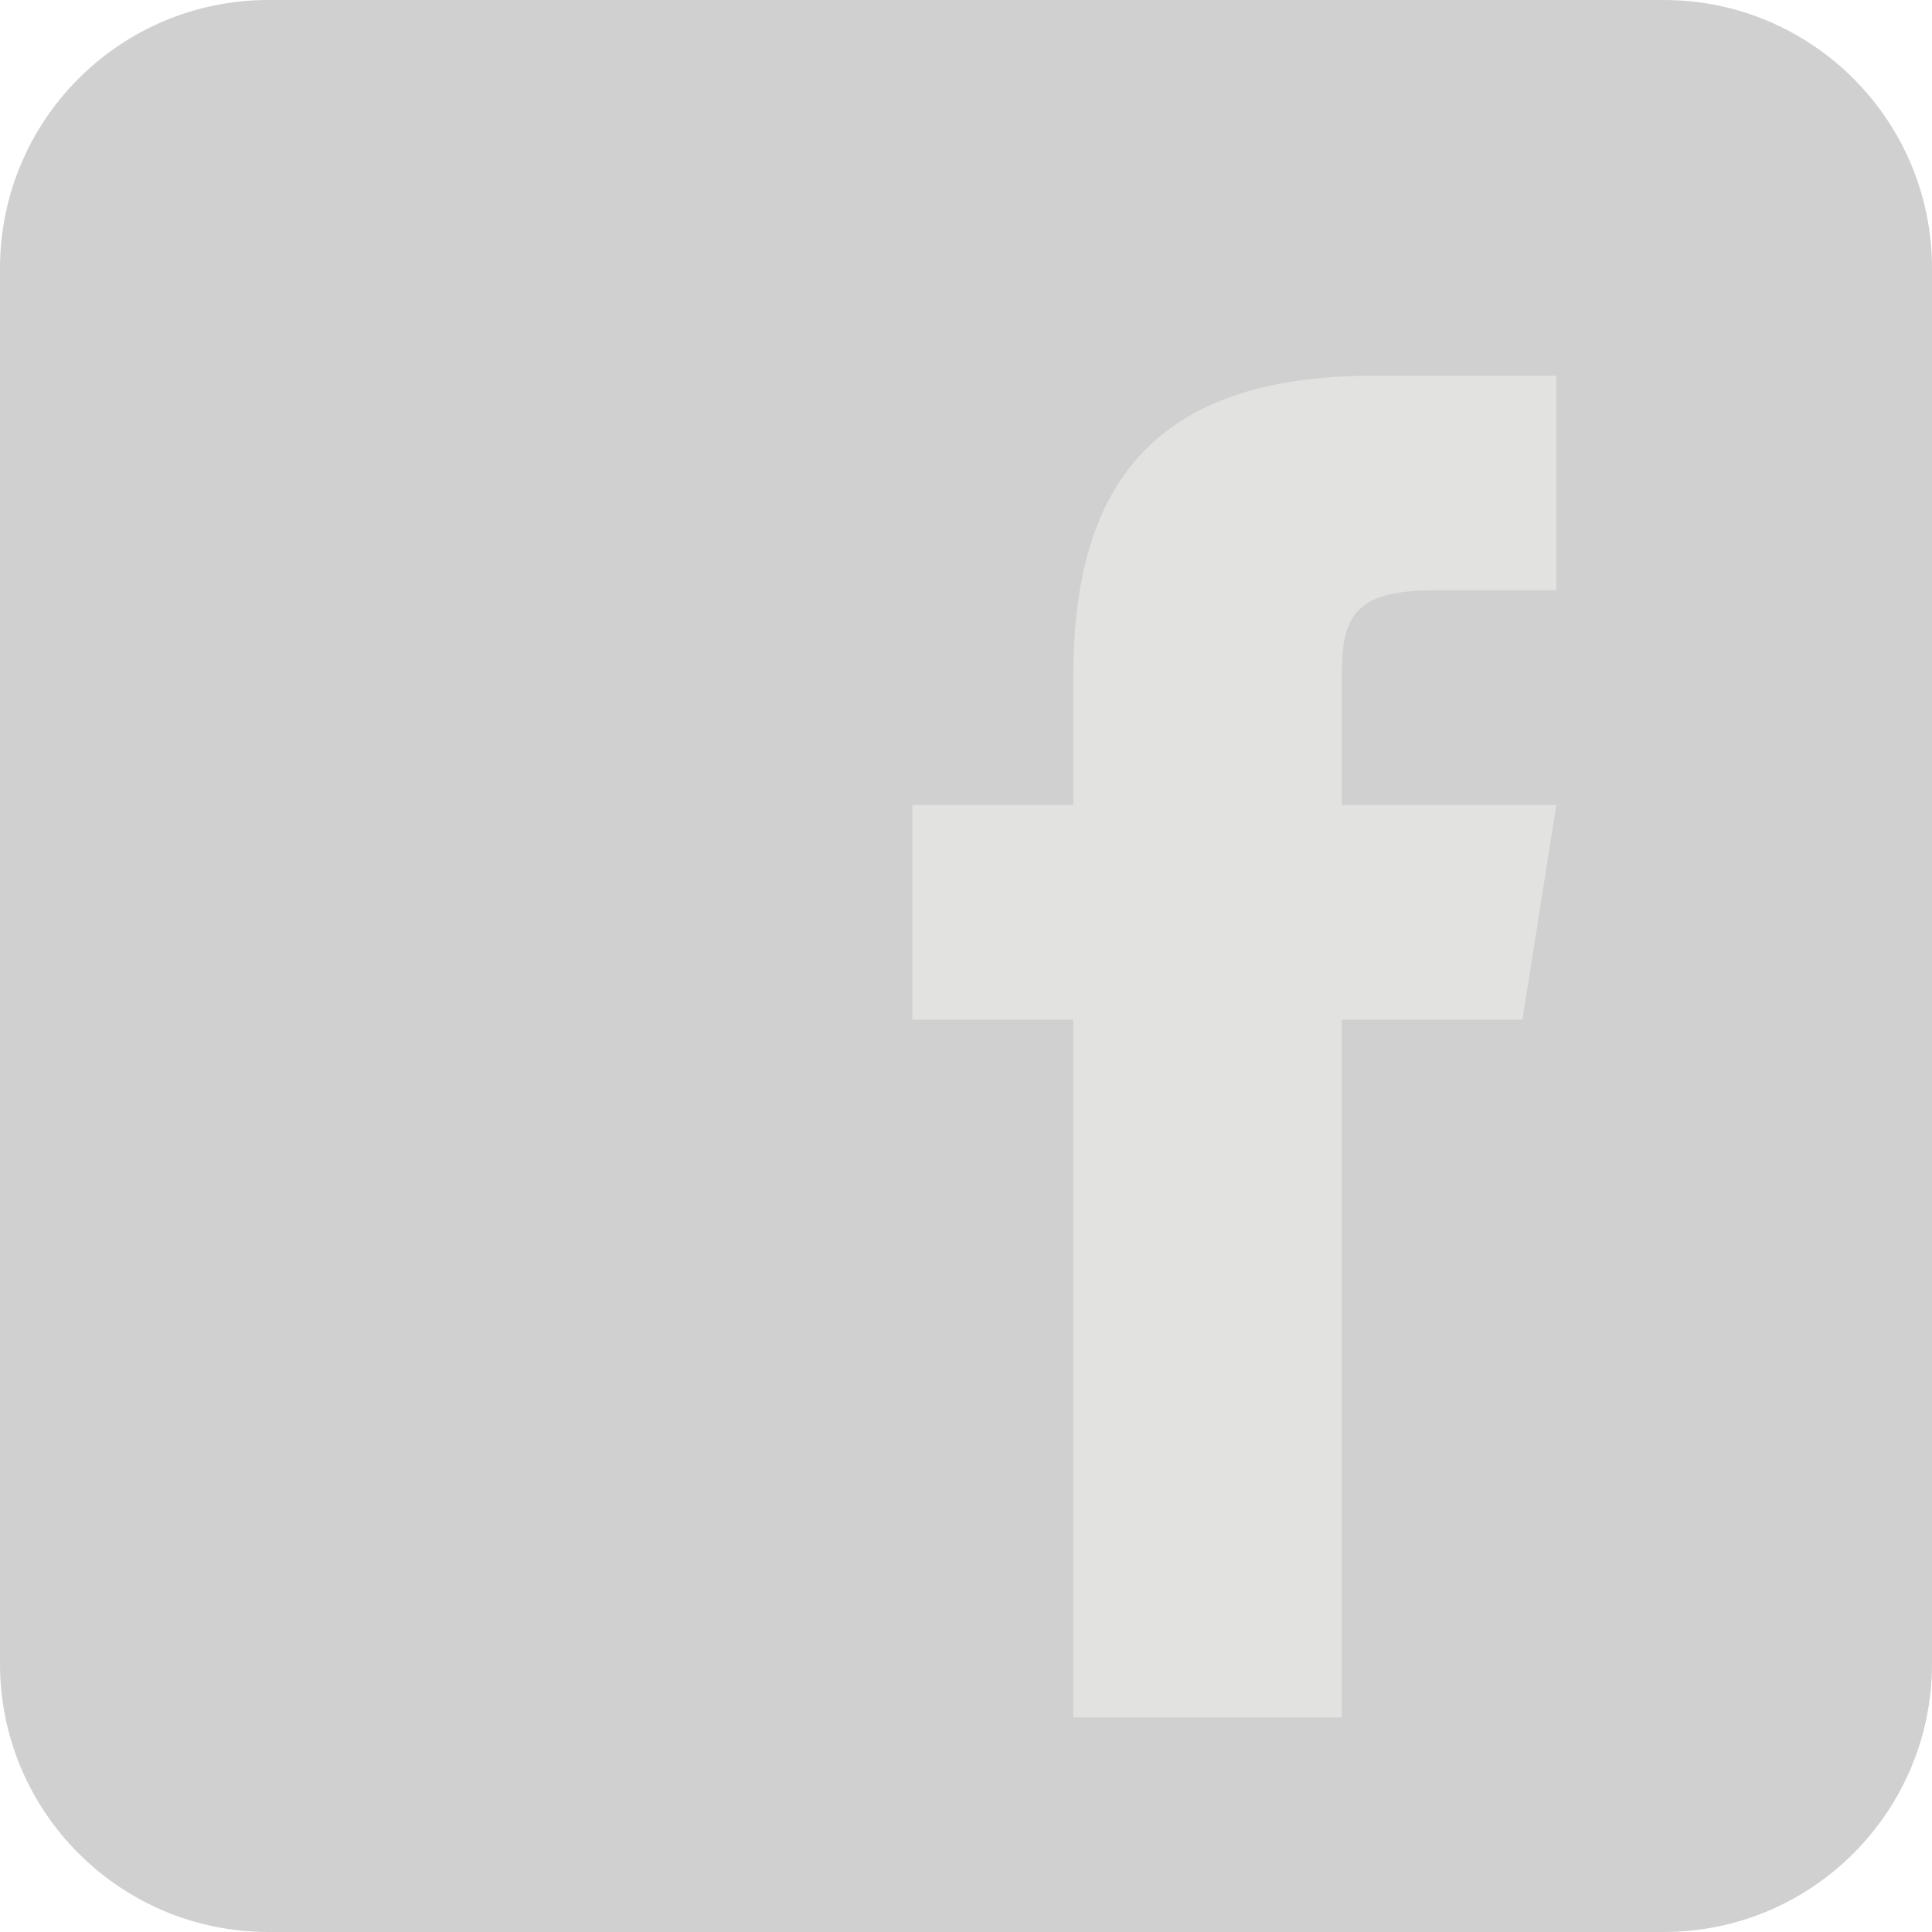
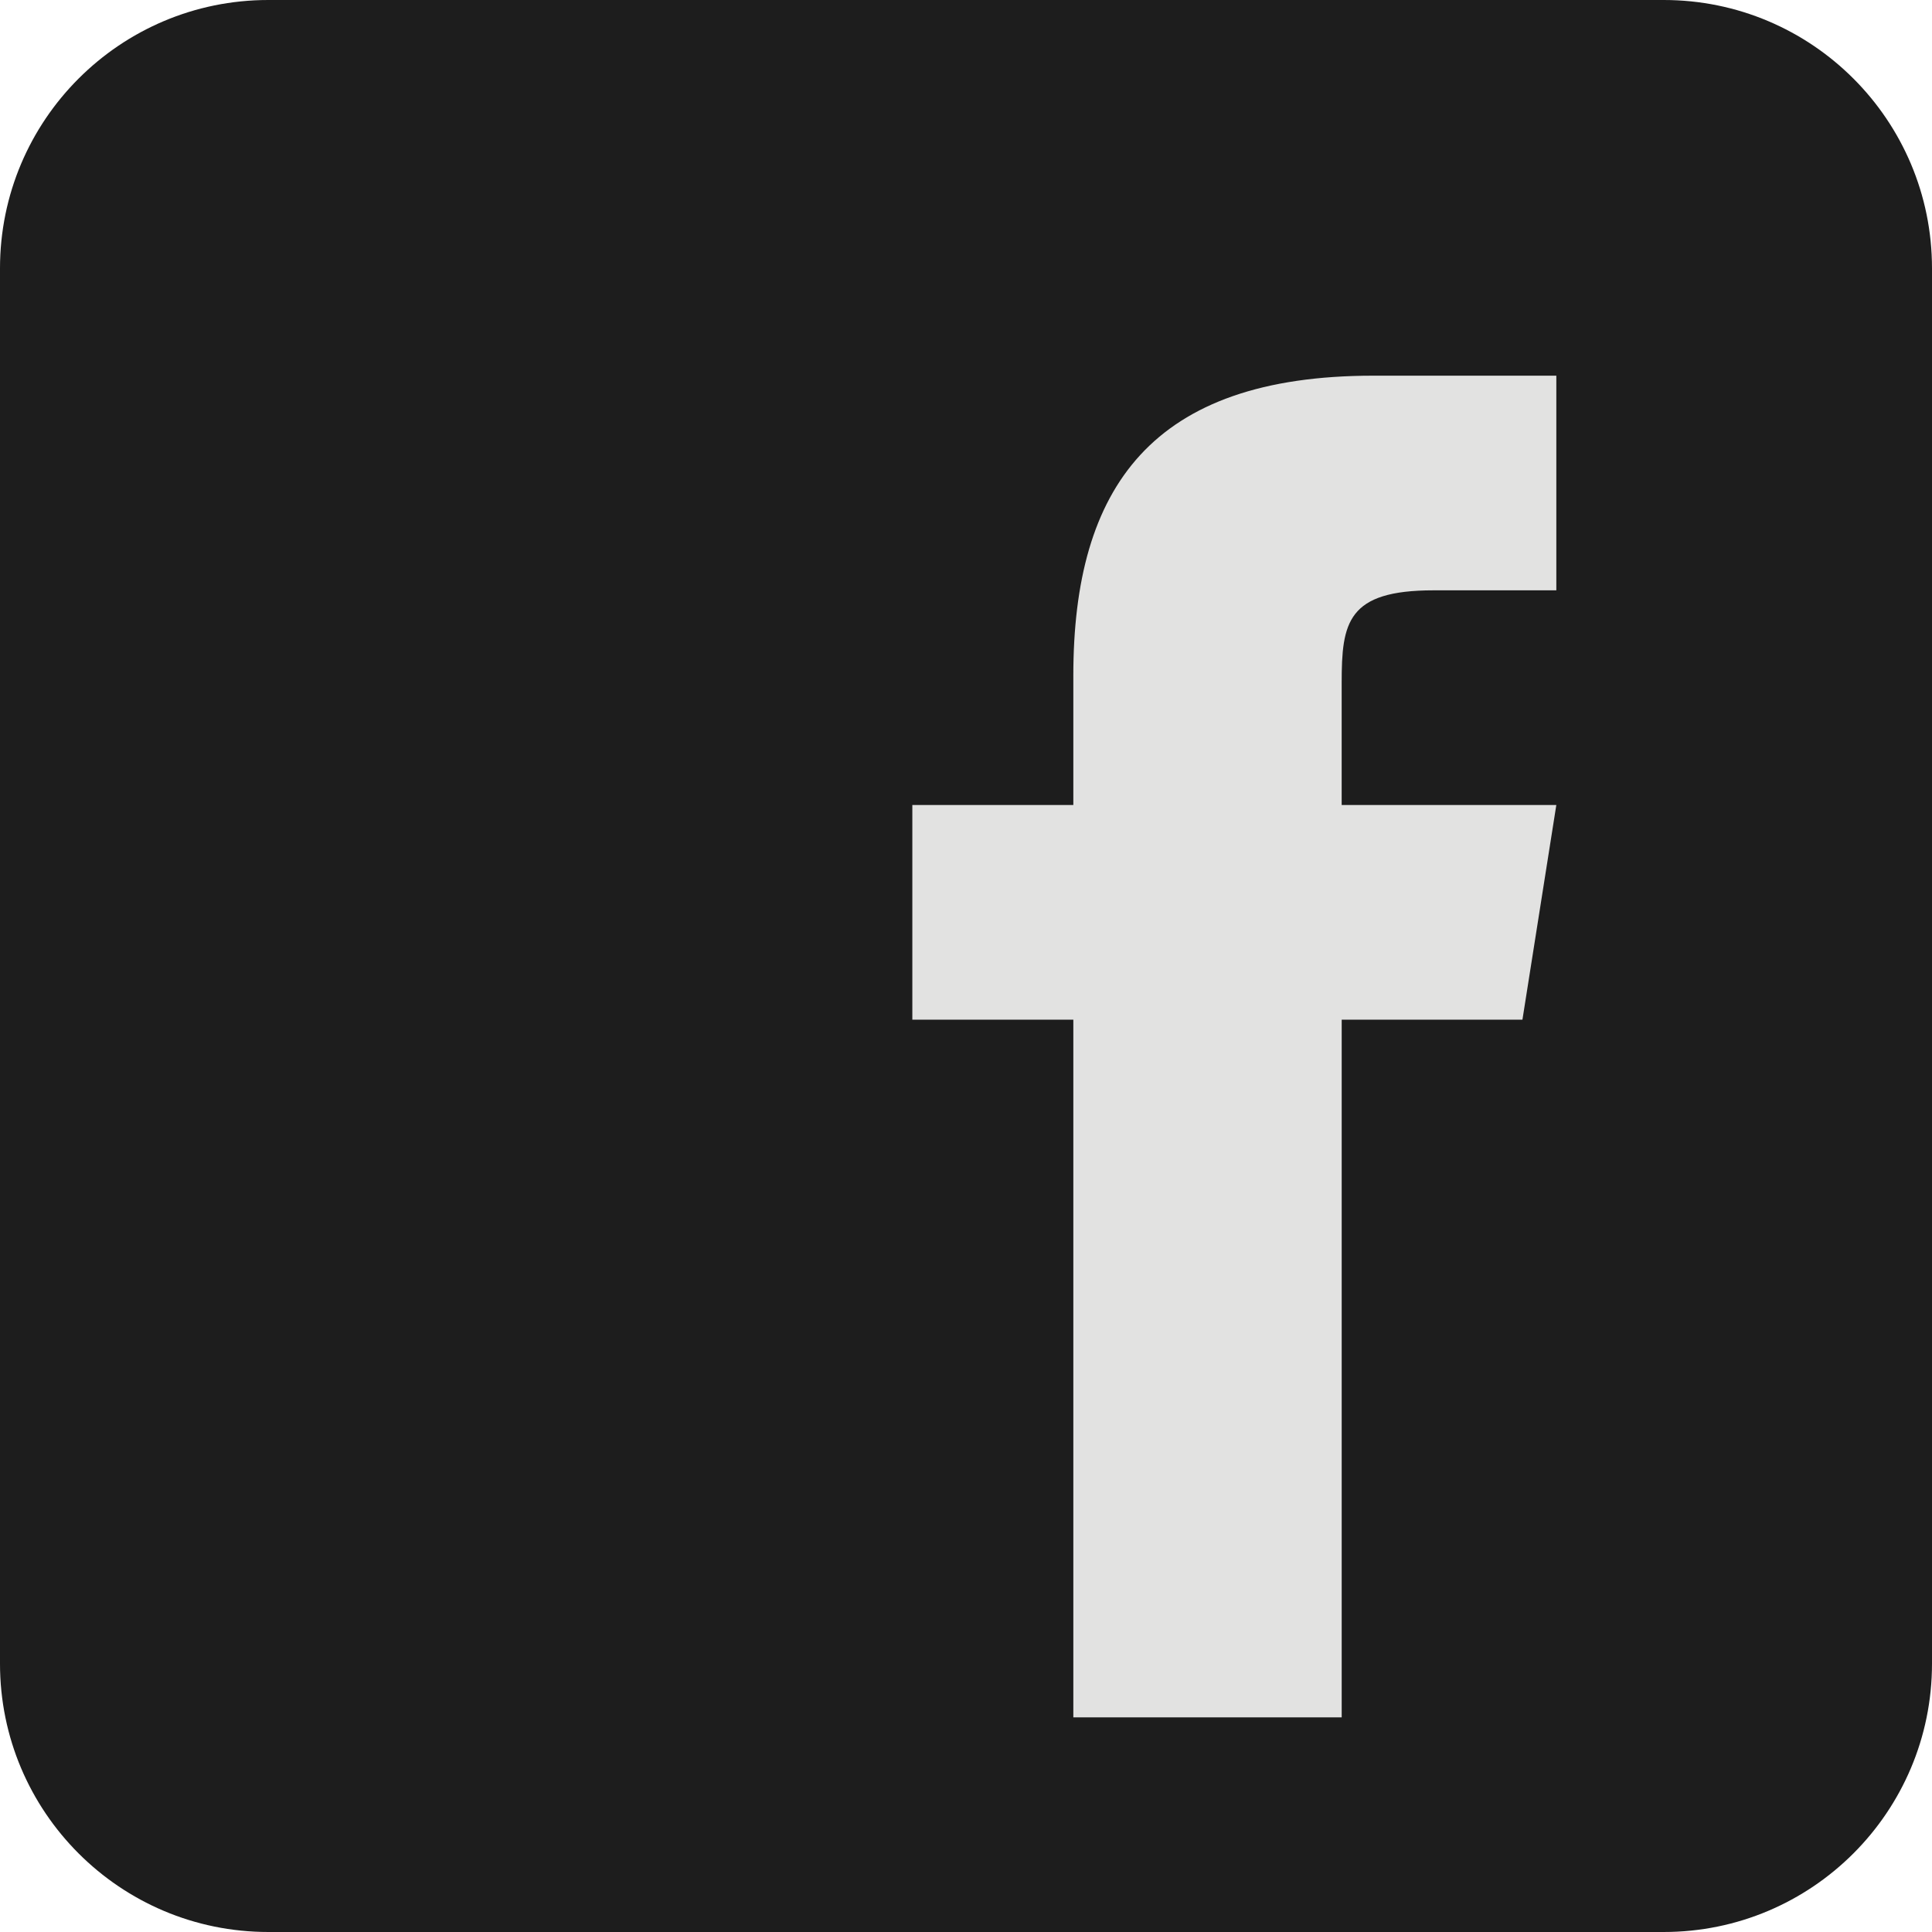
<svg xmlns="http://www.w3.org/2000/svg" width="76" height="76" viewBox="0 0 76 76">
  <g id="Raggruppa_12" data-name="Raggruppa 12" transform="translate(-834 -3085)">
-     <path id="Tracciato_101" data-name="Tracciato 101" d="M82,71.444A10.554,10.554,0,0,1,71.444,82H16.556A10.555,10.555,0,0,1,6,71.444V16.556A10.555,10.555,0,0,1,16.556,6H71.444A10.554,10.554,0,0,1,82,16.556Z" transform="translate(828 3079)" fill="#d0d0d0" />
+     <path id="Tracciato_101" data-name="Tracciato 101" d="M82,71.444A10.554,10.554,0,0,1,71.444,82H16.556A10.555,10.555,0,0,1,6,71.444V16.556A10.555,10.555,0,0,1,16.556,6H71.444A10.554,10.554,0,0,1,82,16.556Z" transform="translate(828 3079)" fill="#1d1d1d" />
    <path id="Tracciato_102" data-name="Tracciato 102" d="M47,38.333h-7.11V65.778H29.333V38.333H23V29.889h6.333V24.8c0-7.406,3.08-11.8,11.805-11.8h7.195v8.444H43.505c-3.4,0-3.616,1.267-3.616,3.637v4.807h8.444Z" transform="translate(846.889 3086.778)" fill="#e2e2e1" />
  </g>
</svg>
